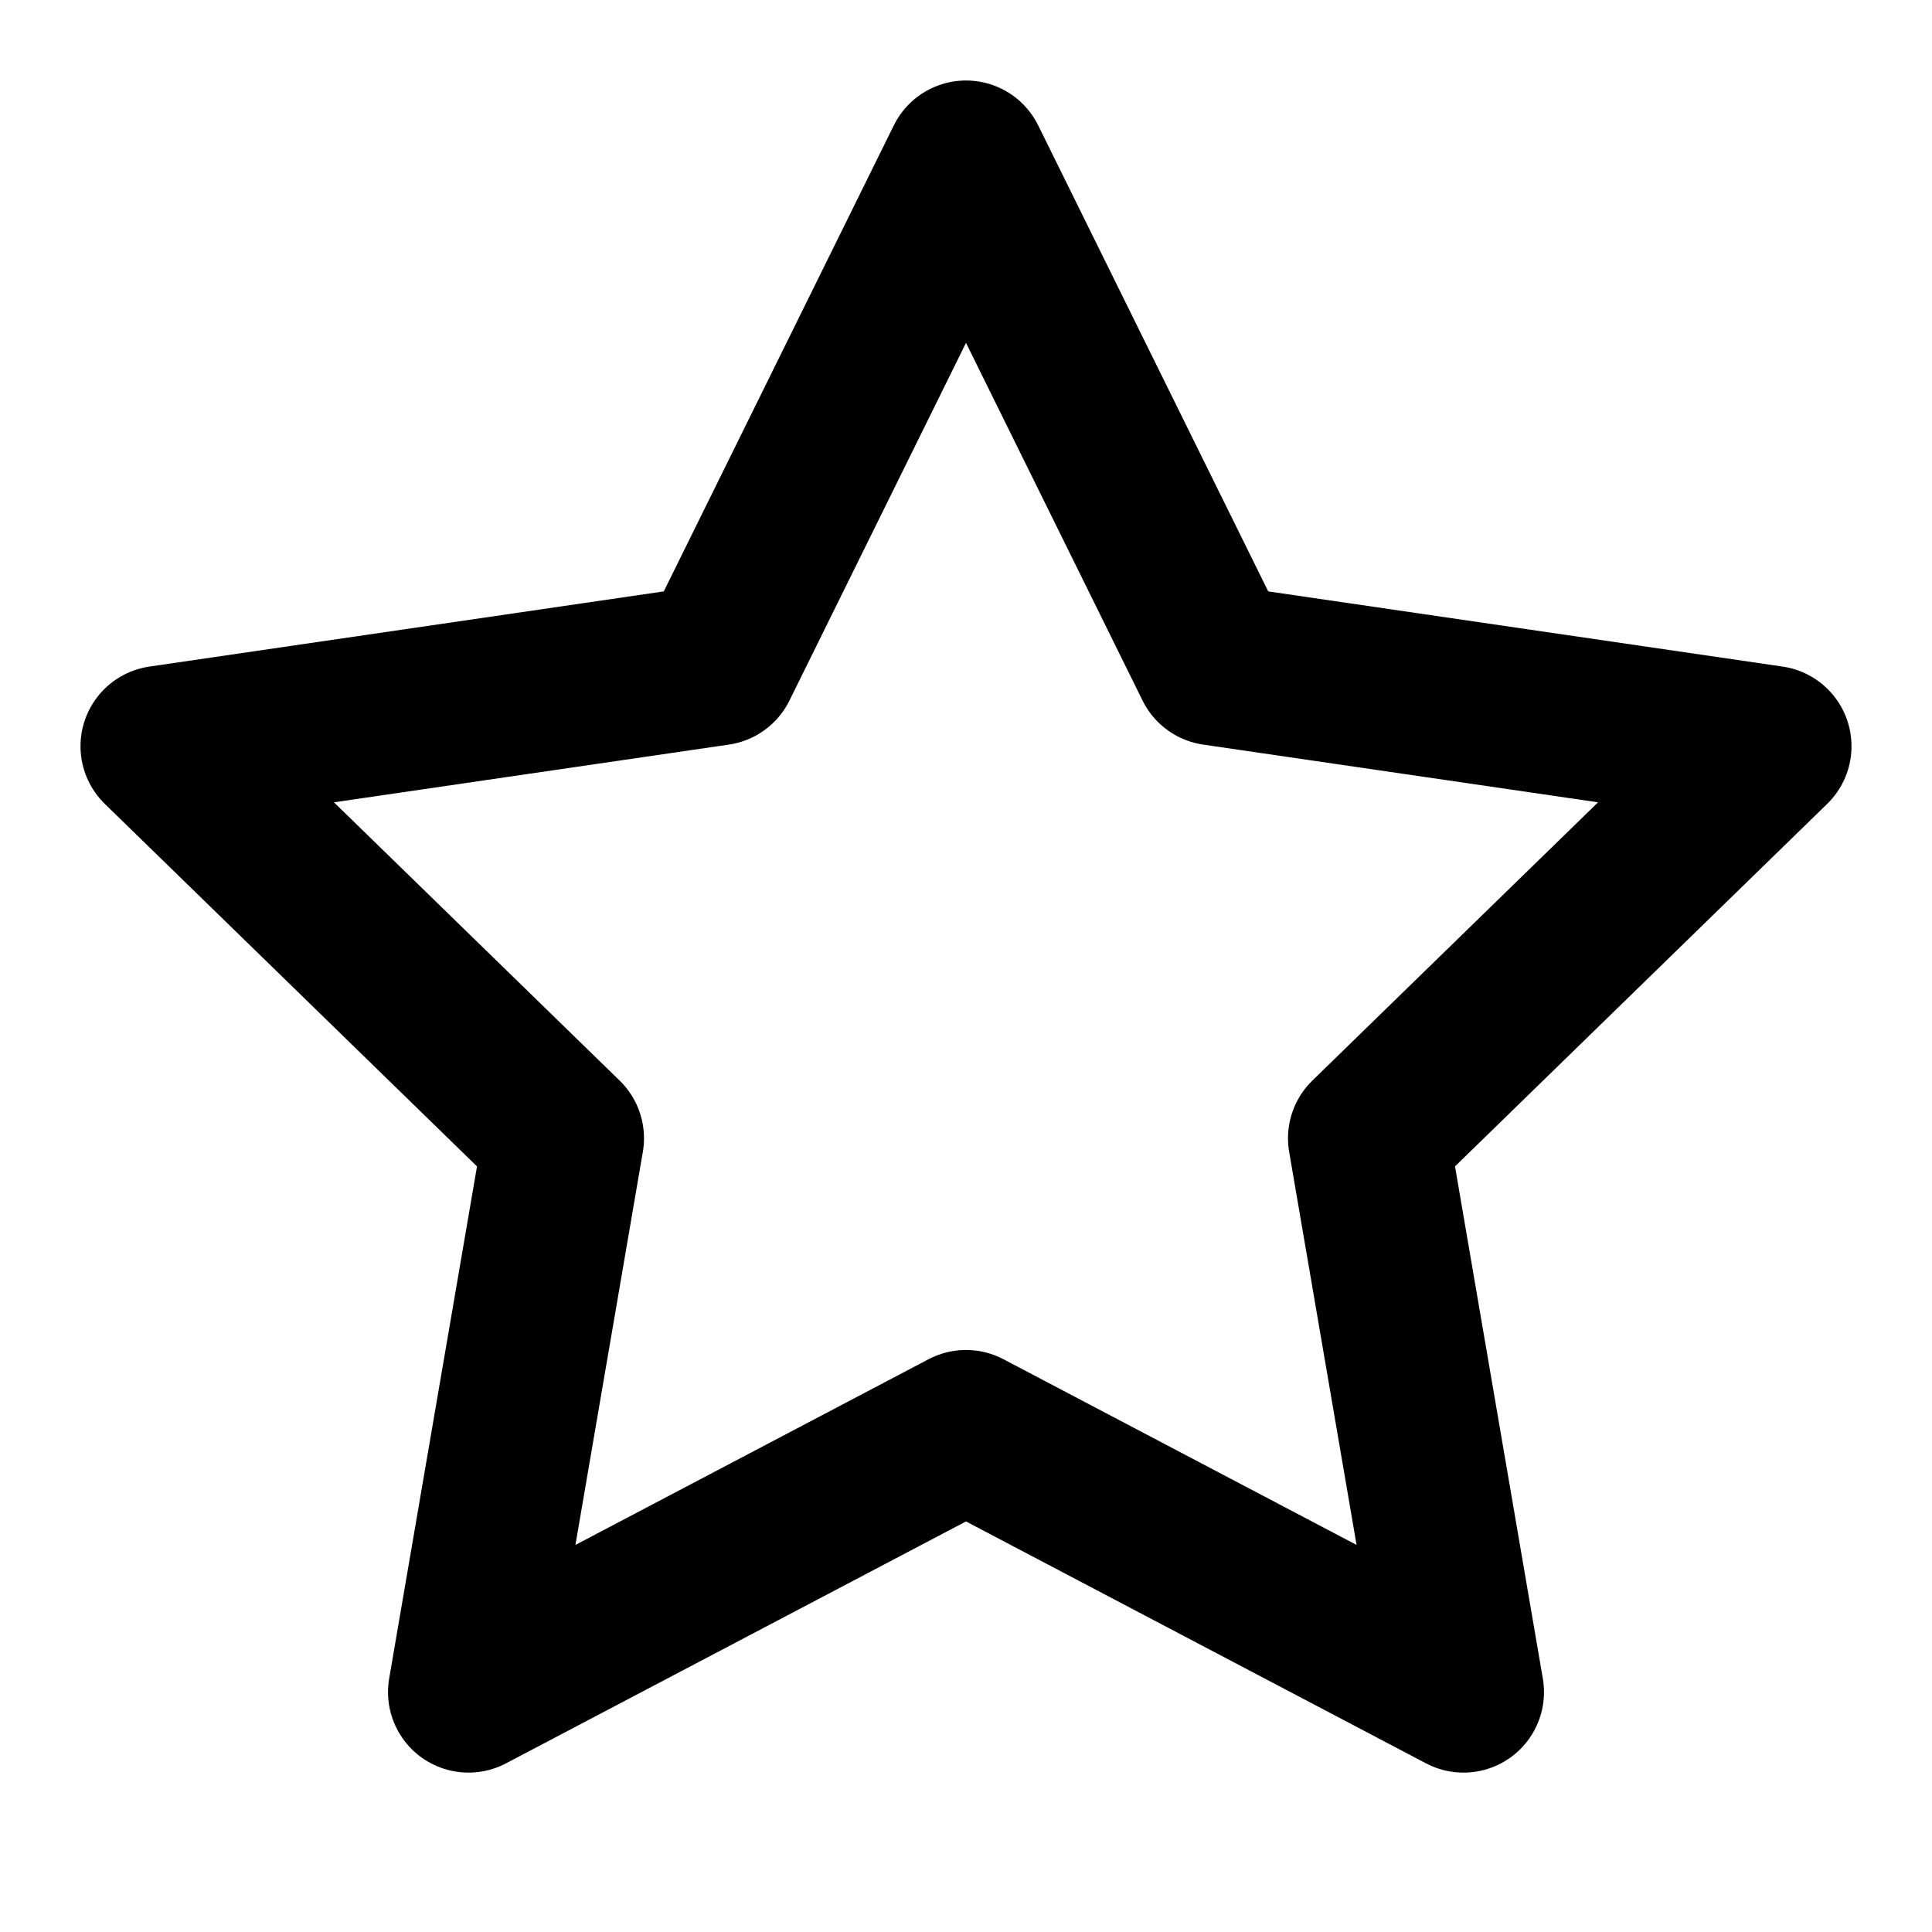
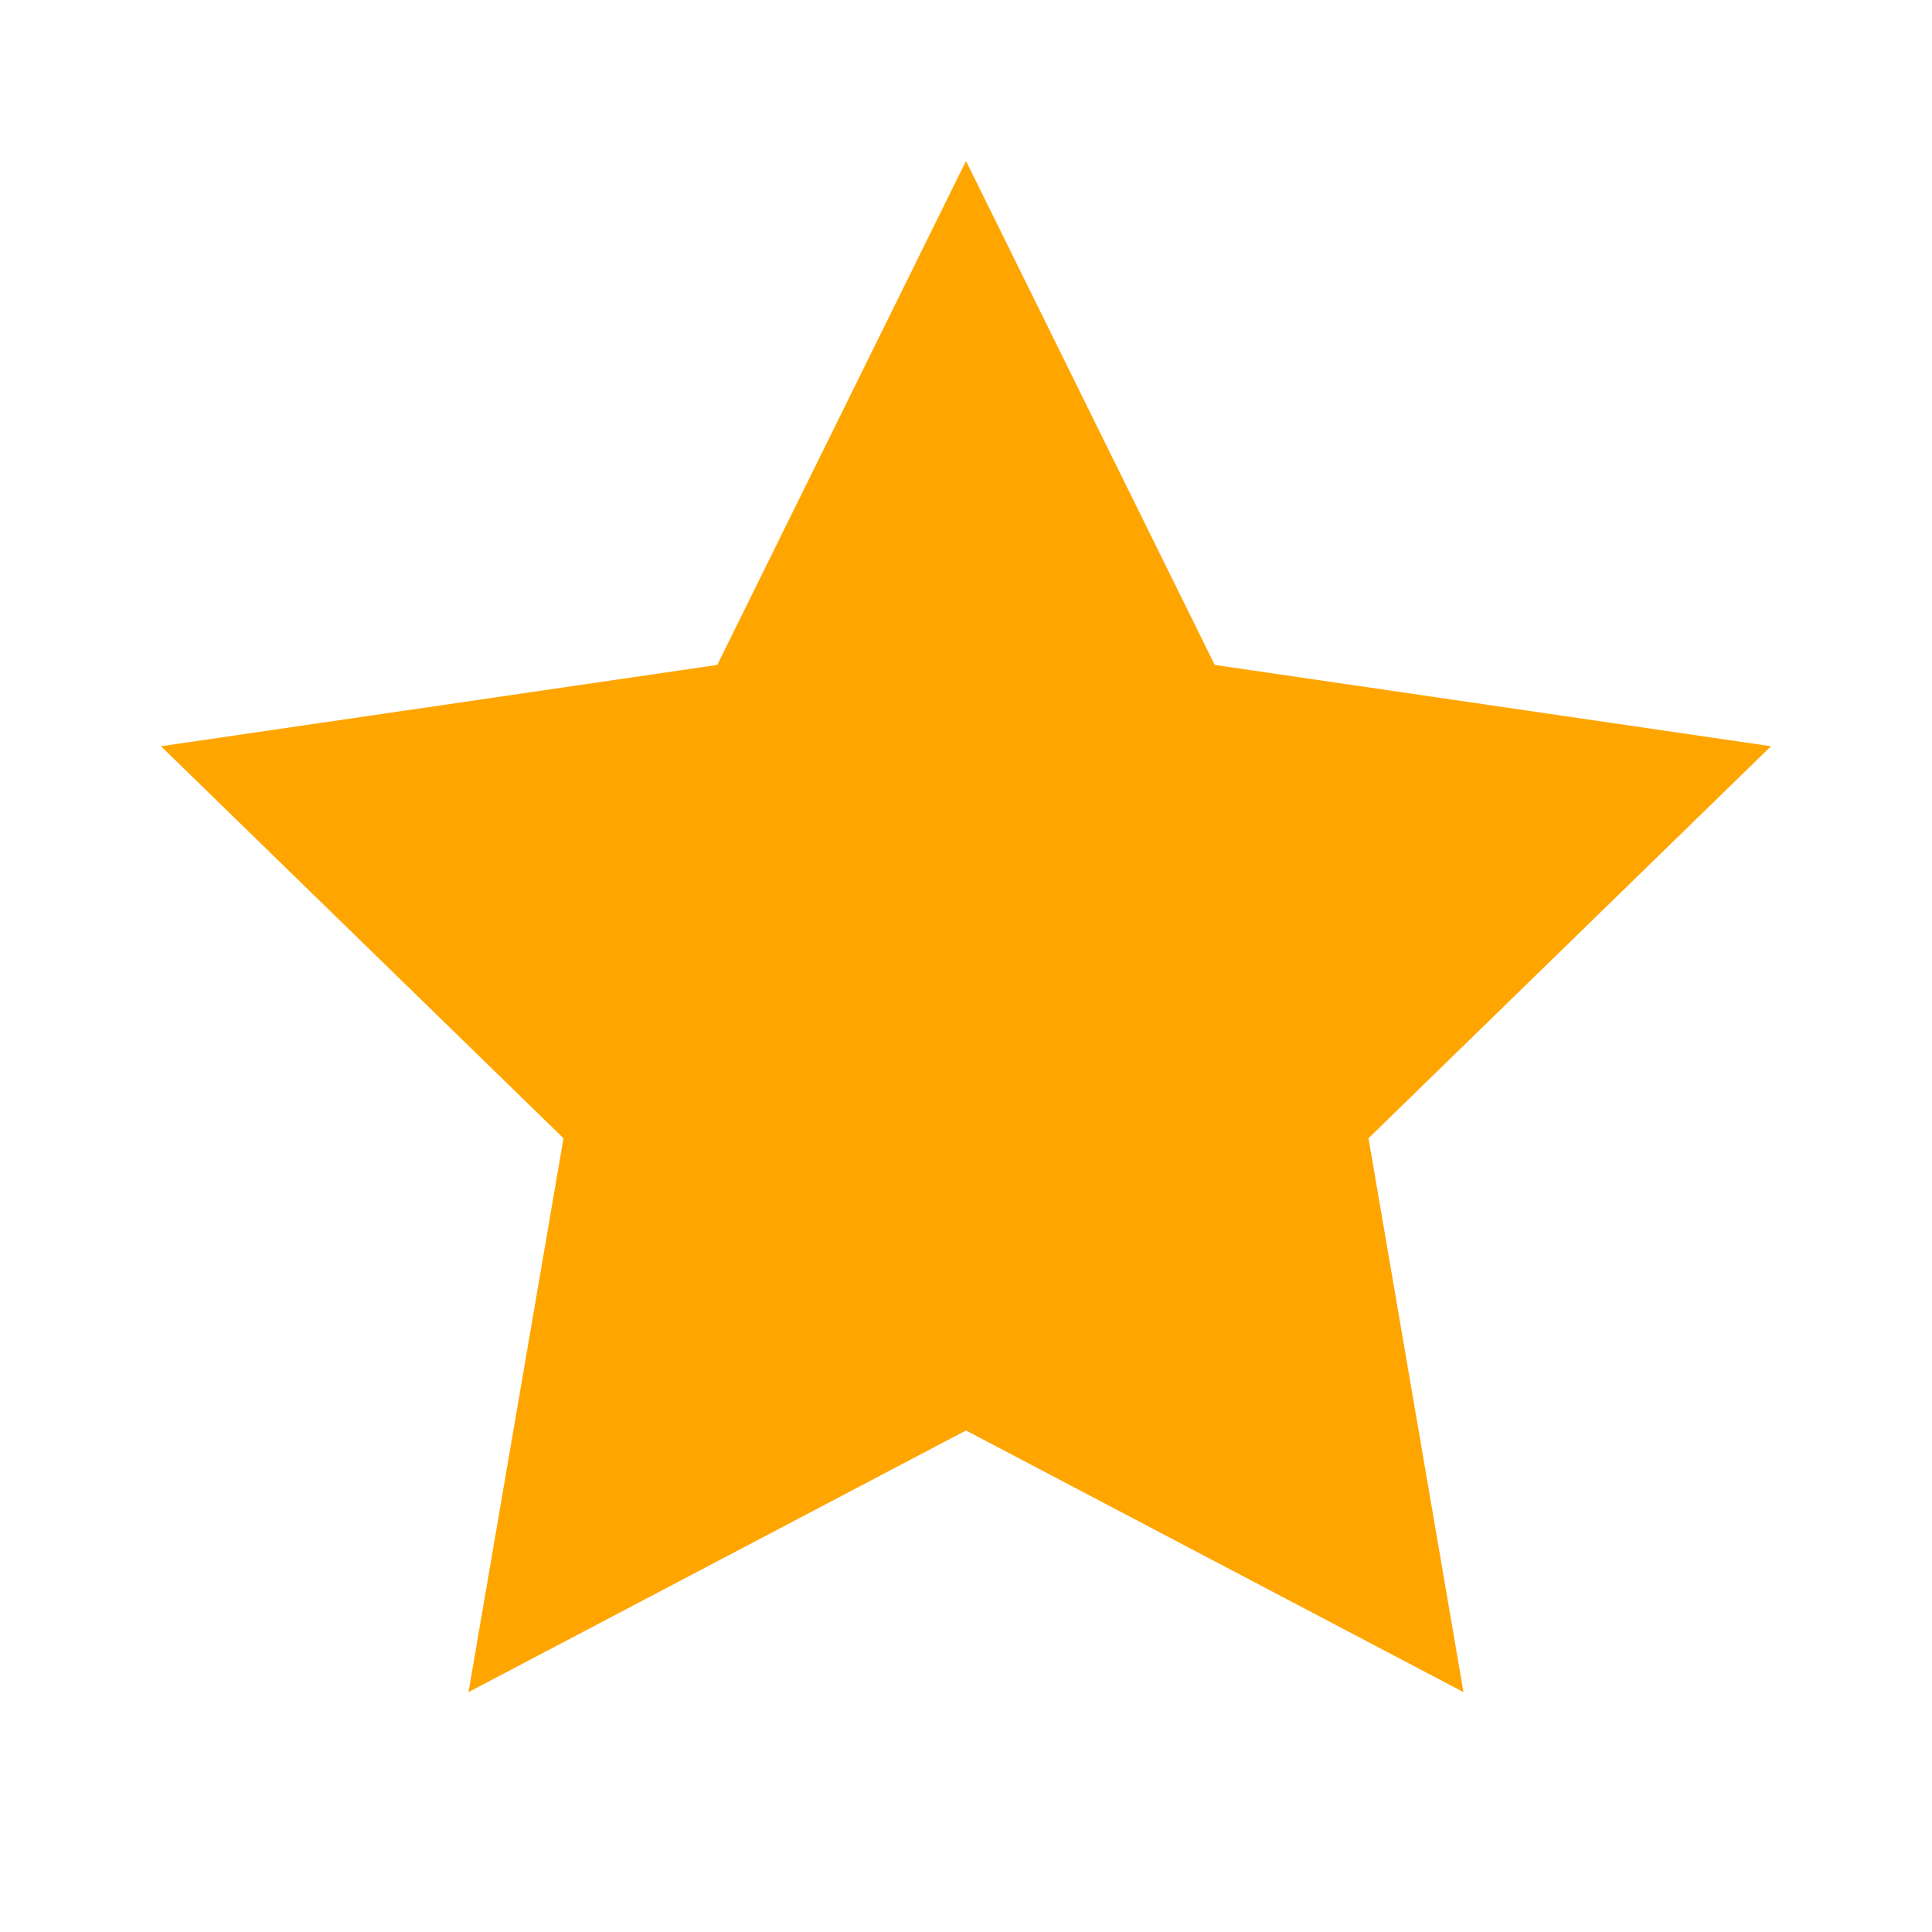
- <svg xmlns="http://www.w3.org/2000/svg" width="24" height="24" viewBox="0 0 24 24" fill="none" stroke="currentColor" stroke-width="2" stroke-linecap="round" stroke-linejoin="round" class="feather feather-star">
+ <svg xmlns="http://www.w3.org/2000/svg" width="24" height="24" viewBox="0 0 24 24" fill="orange" stroke="none" stroke-width="1" stroke-linecap="round" stroke-linejoin="round" class="feather feather-star">
  <polygon points="12 2 15.09 8.26 22 9.27 17 14.14 18.18 21.02 12 17.77 5.82 21.02 7 14.14 2 9.27 8.91 8.26 12 2" />
</svg>
